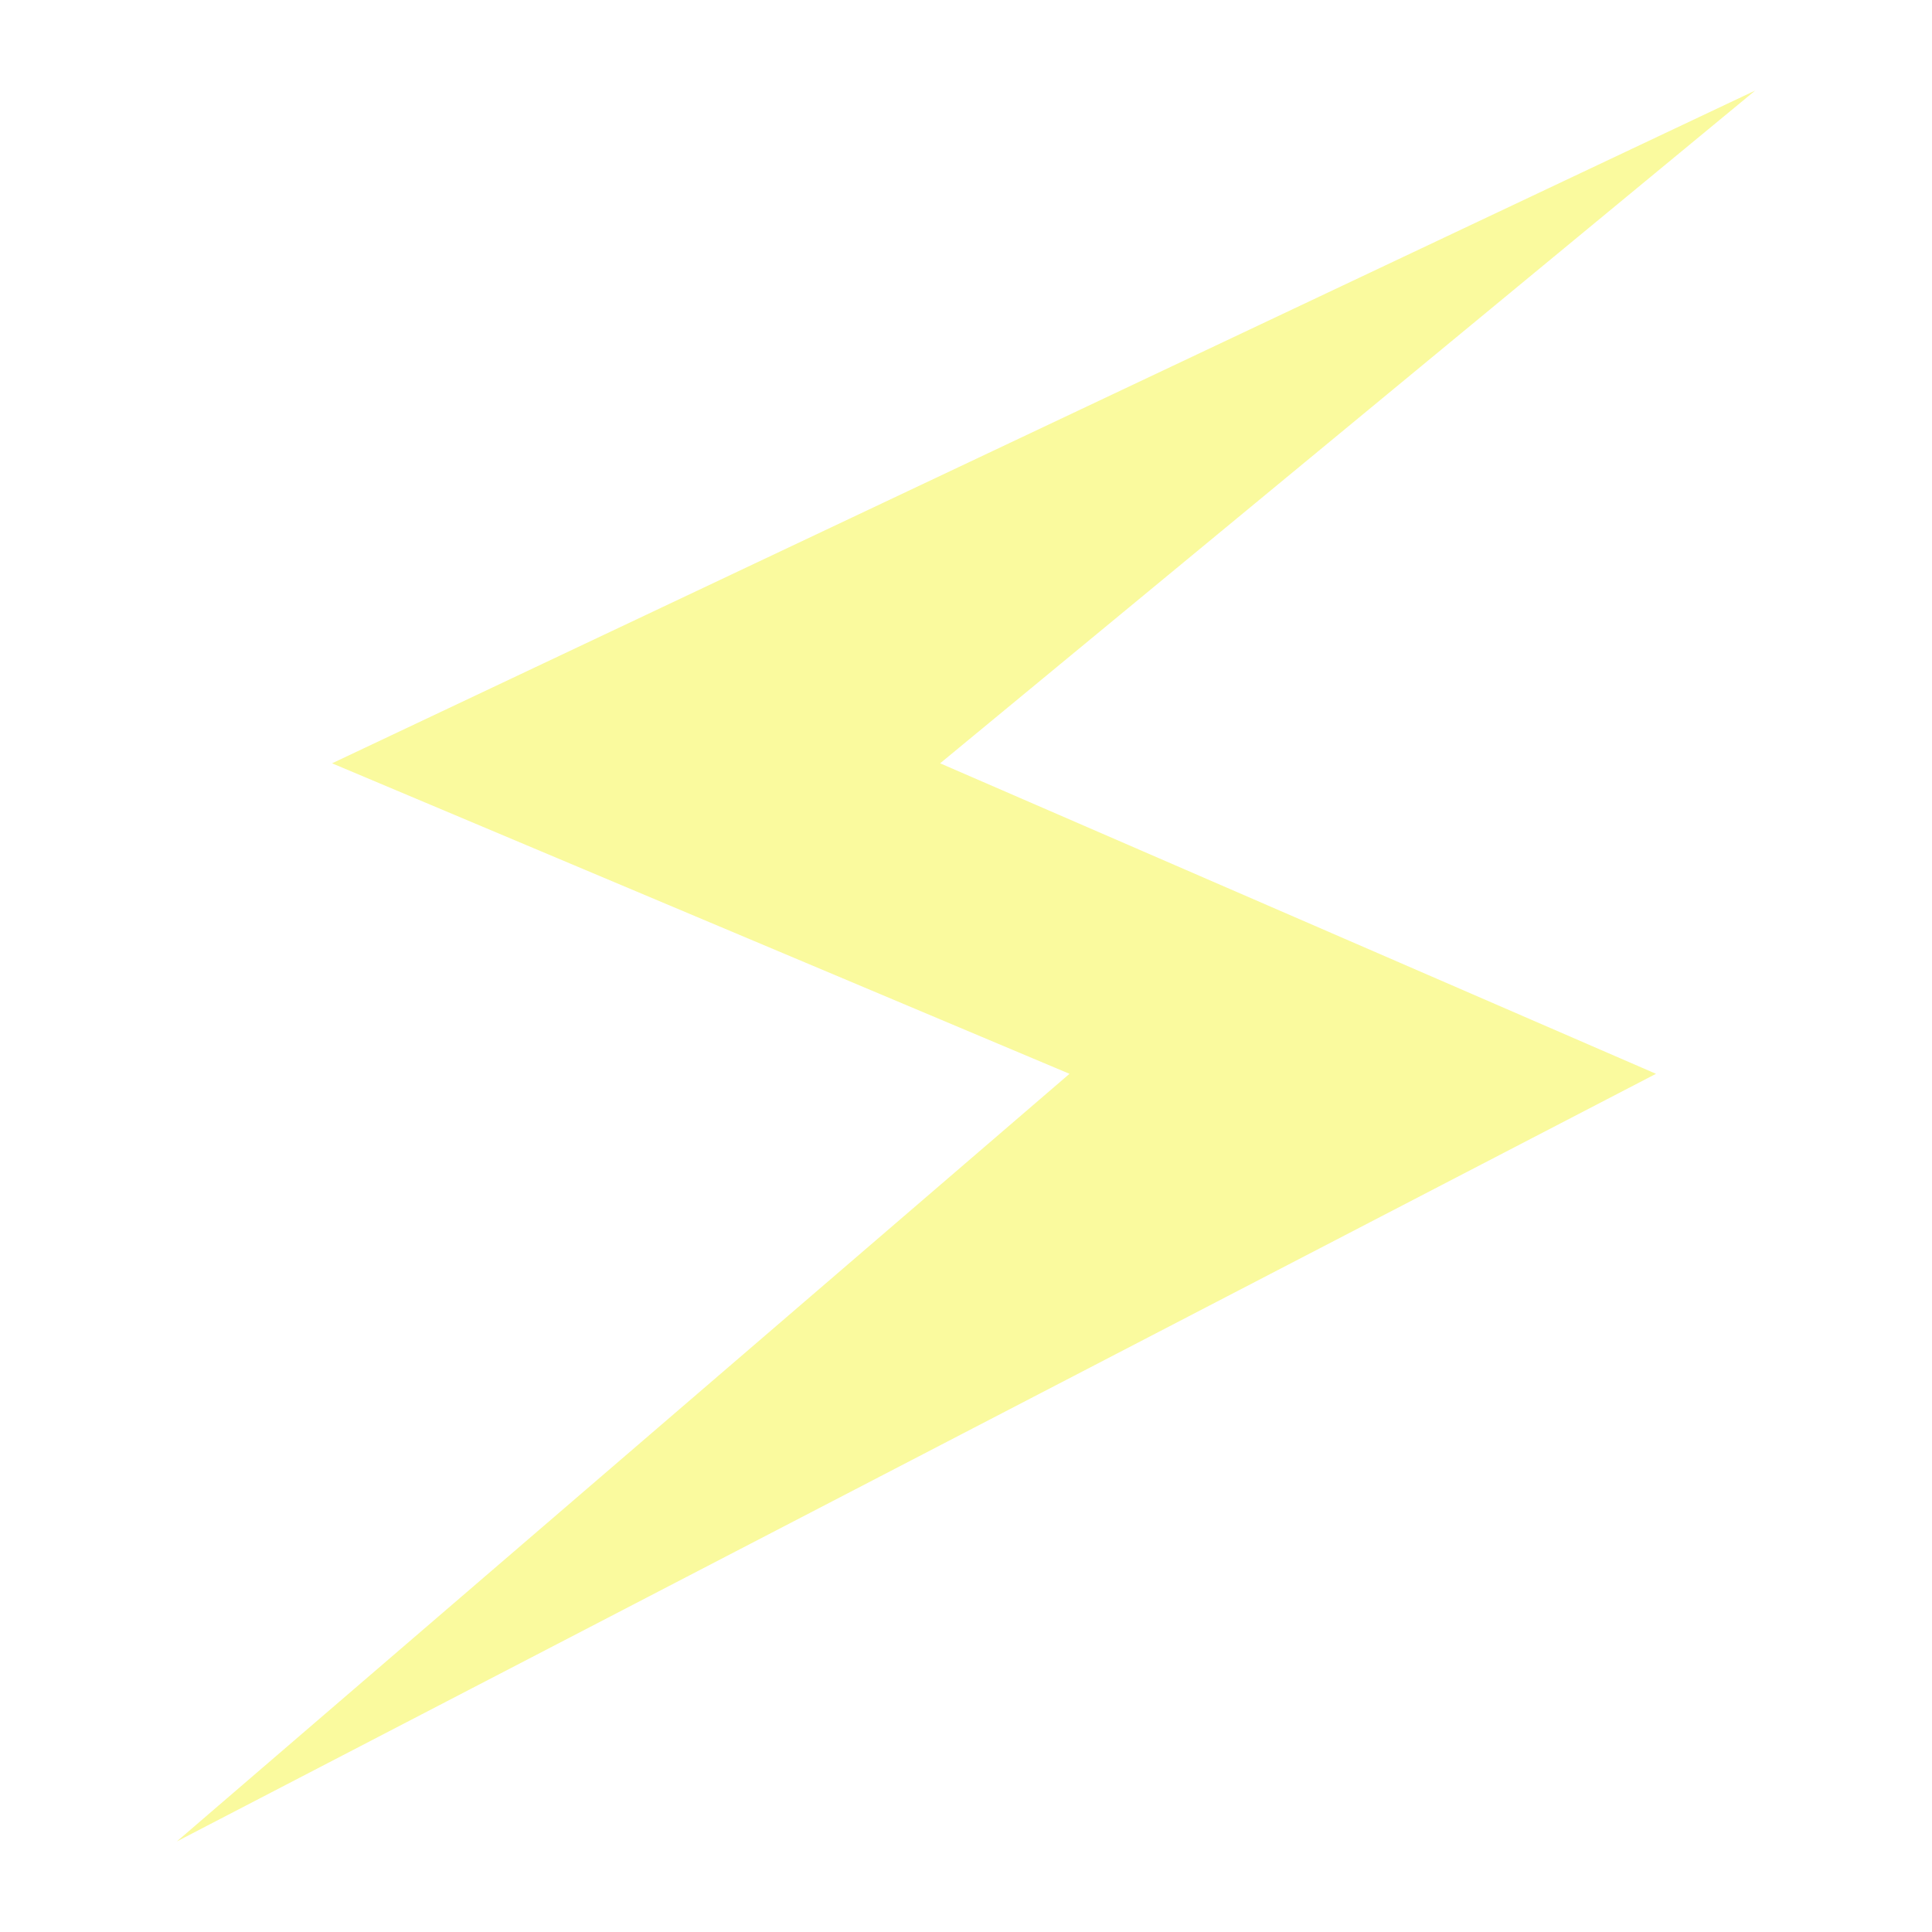
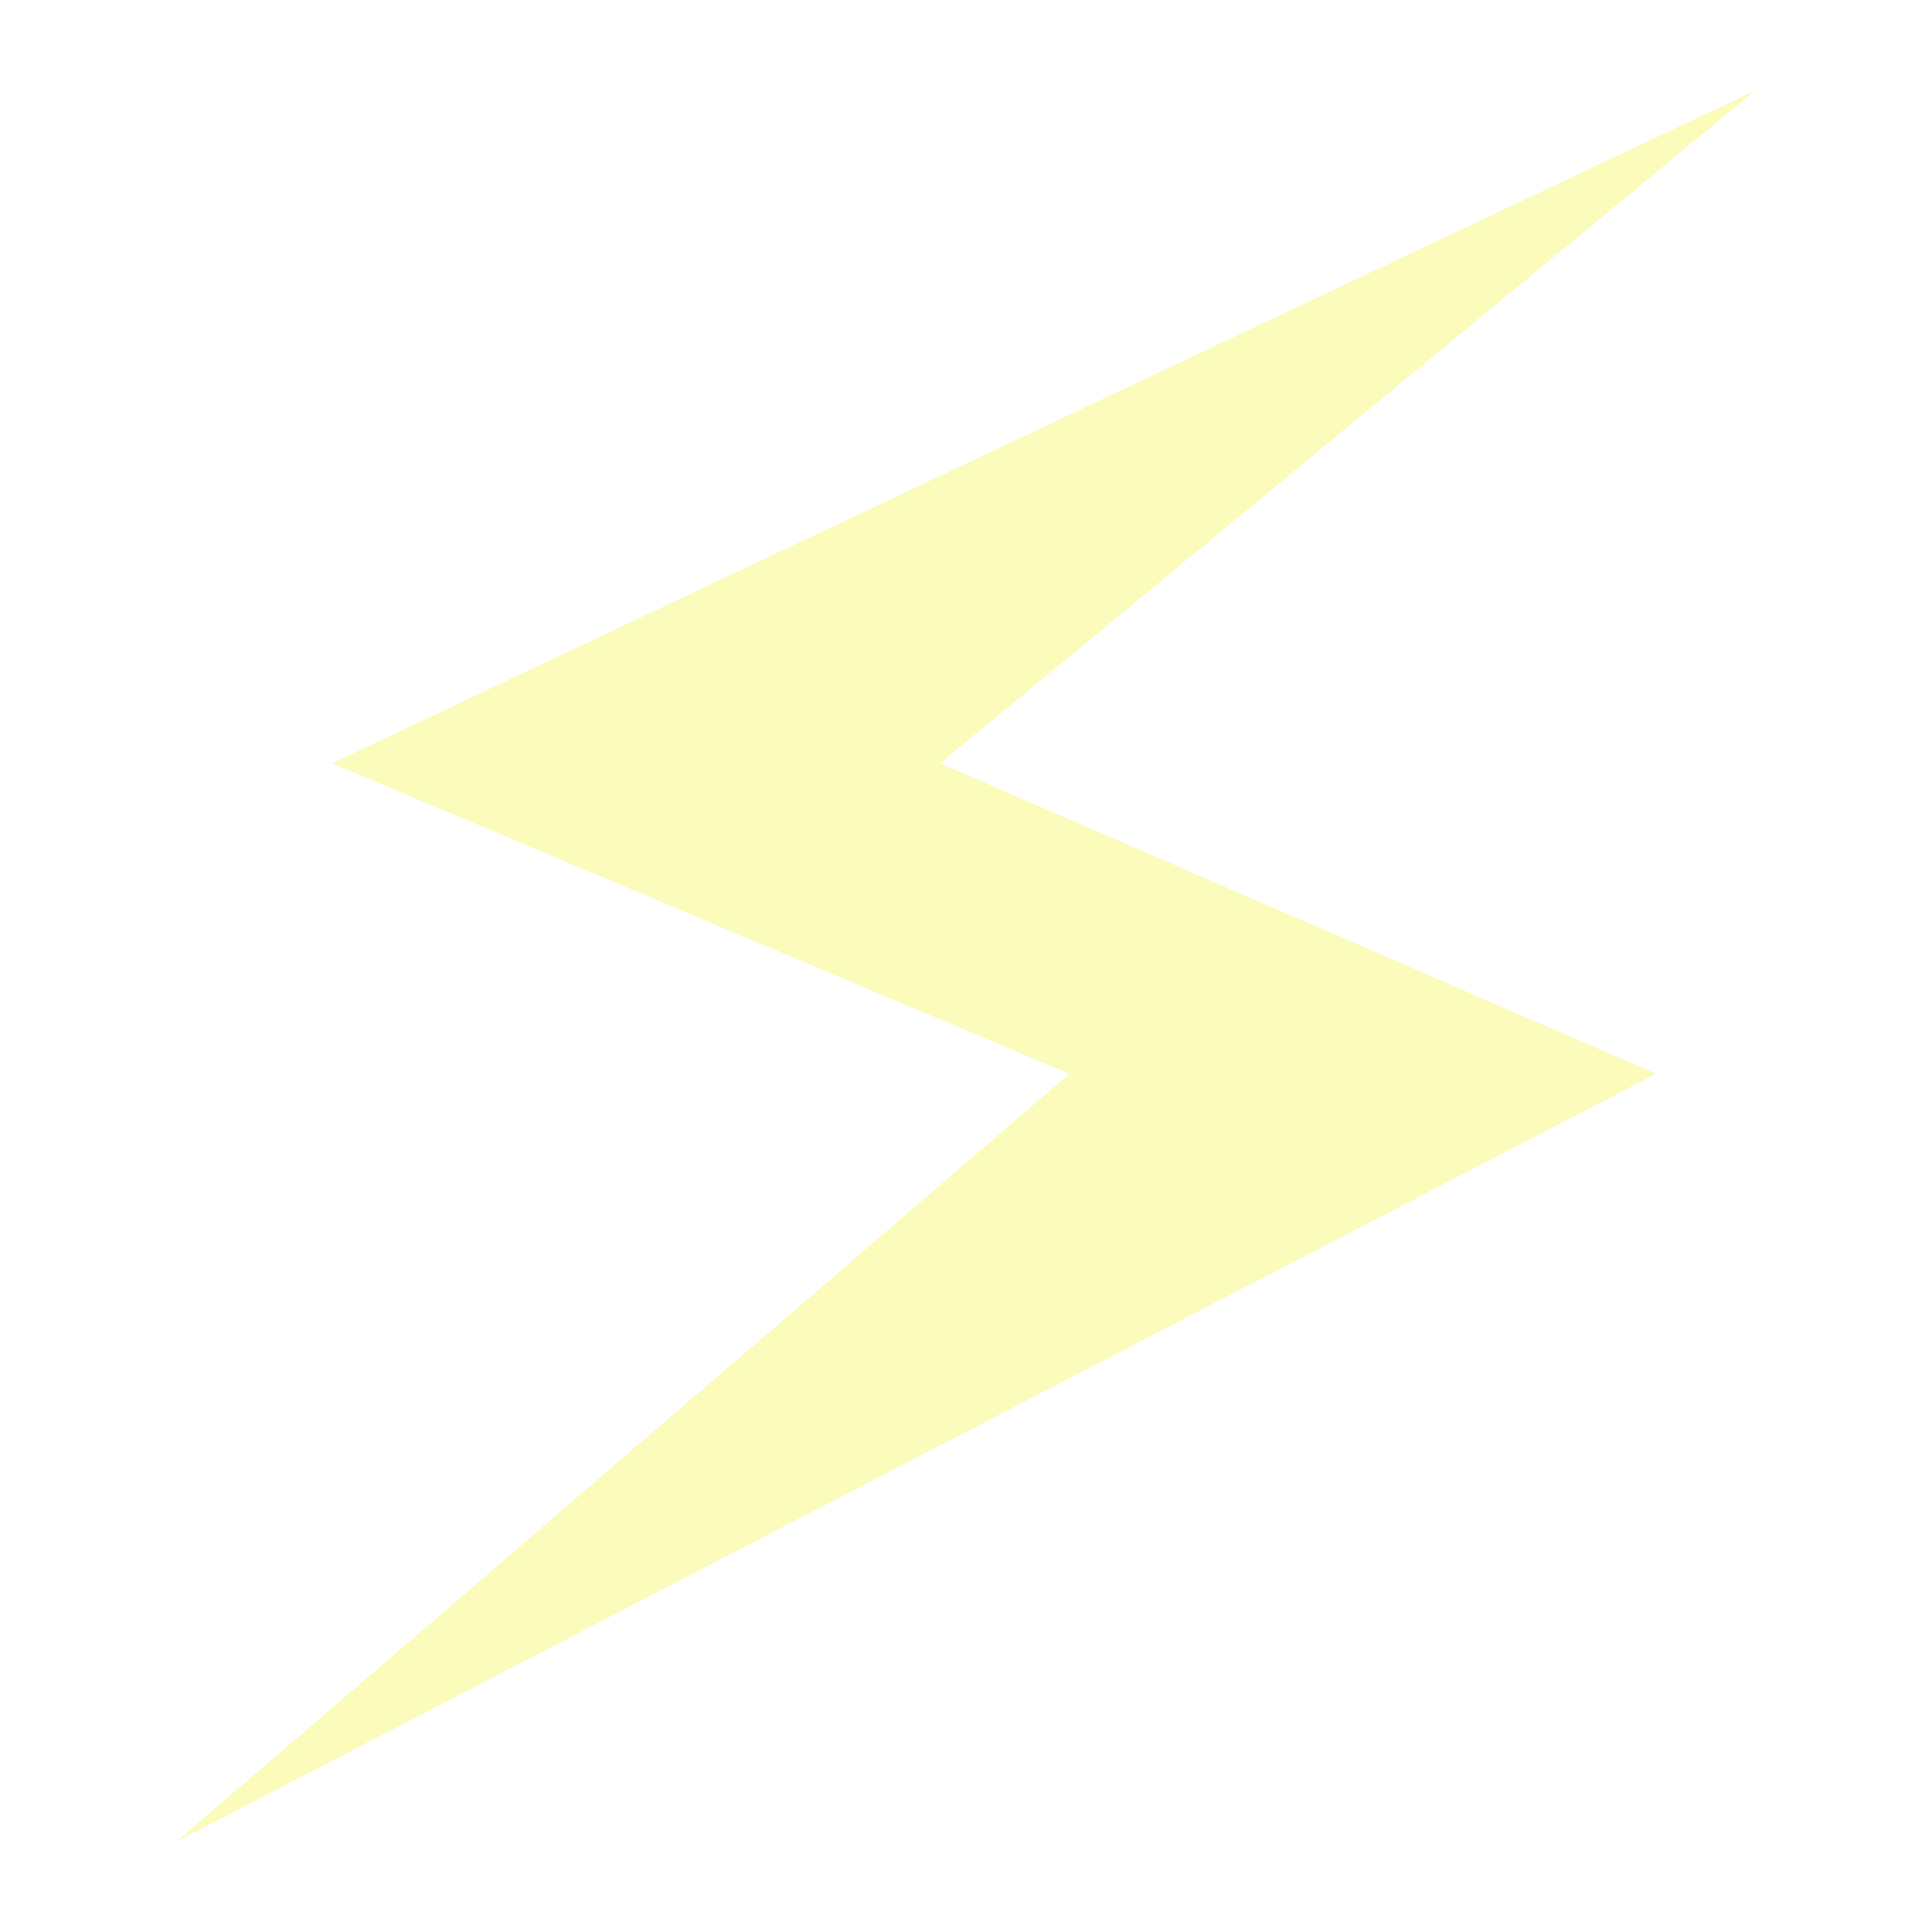
<svg xmlns="http://www.w3.org/2000/svg" width="224" height="224" viewBox="0 0 224 224" fill="none">
-   <path d="M38.5 88.5L203.5 10.5L109 88.5L192 124.5L20.5 213.5L124 124.5L38.5 88.5Z" fill="#FAFA9E" />
+   <path d="M38.5 88.5L203.5 10.5L109 88.5L192 124.5L20.5 213.5L124 124.5L38.5 88.5Z" fill="#FBFBBB" />
</svg>
